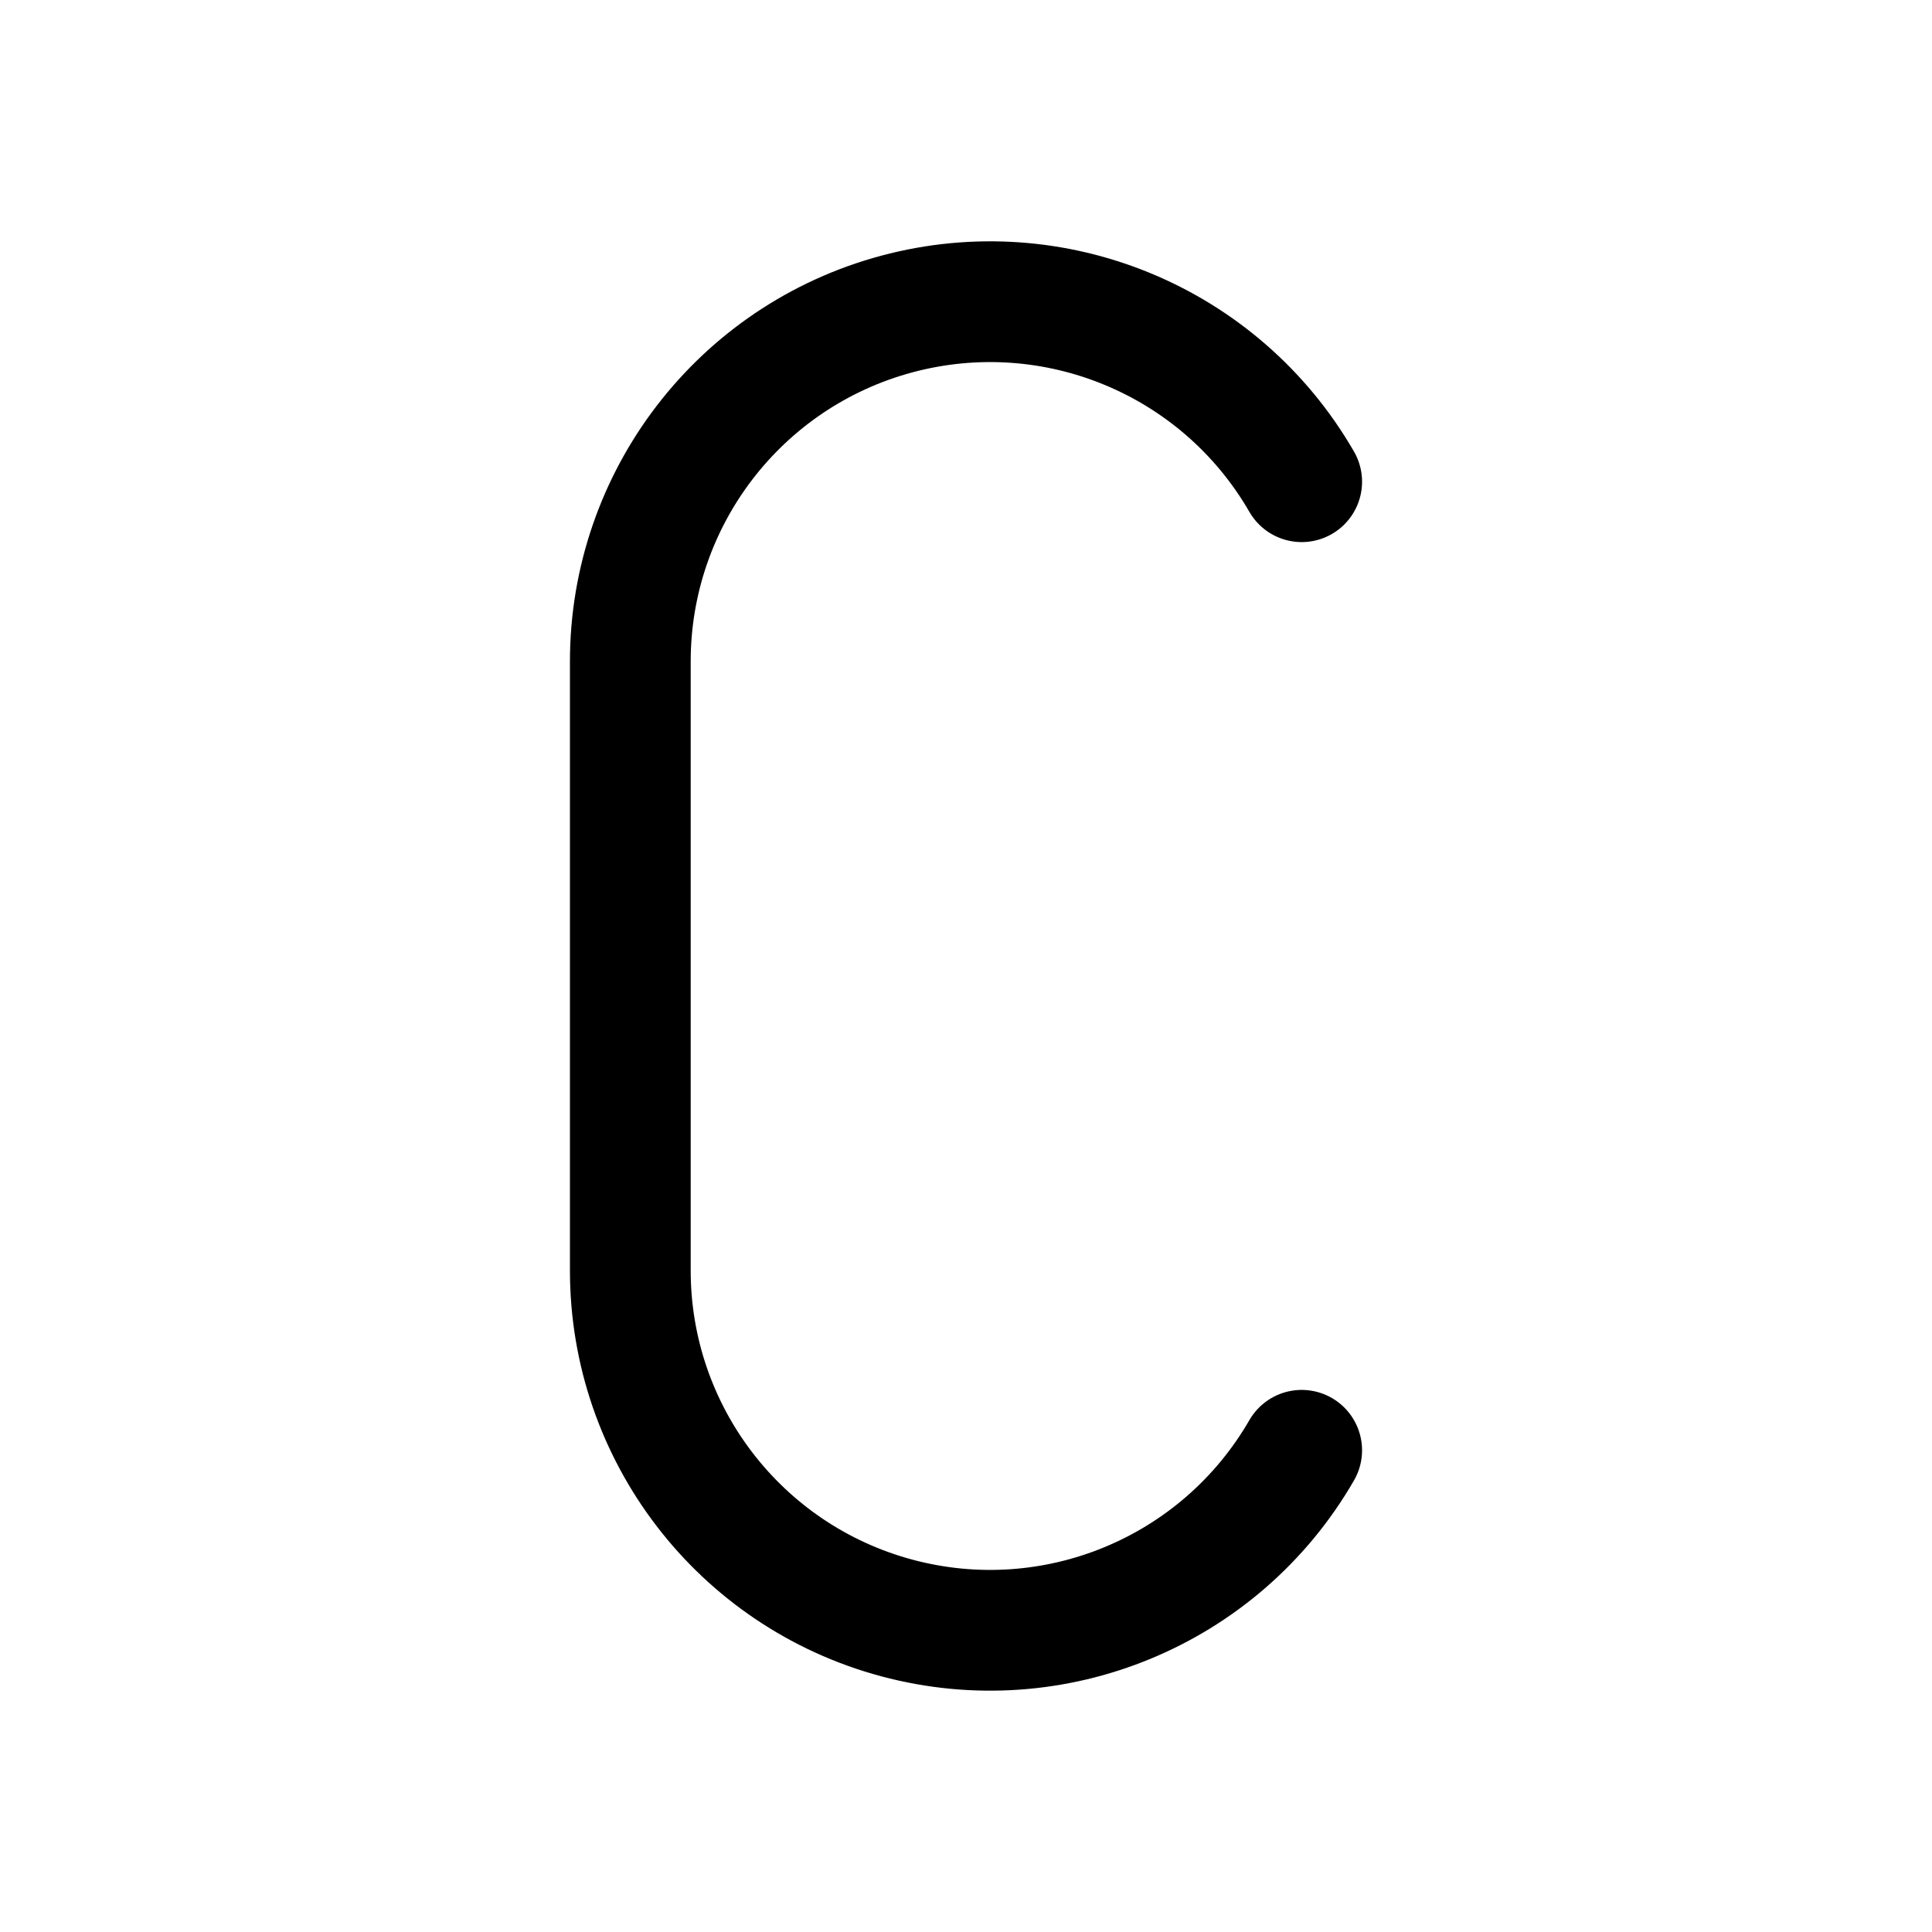
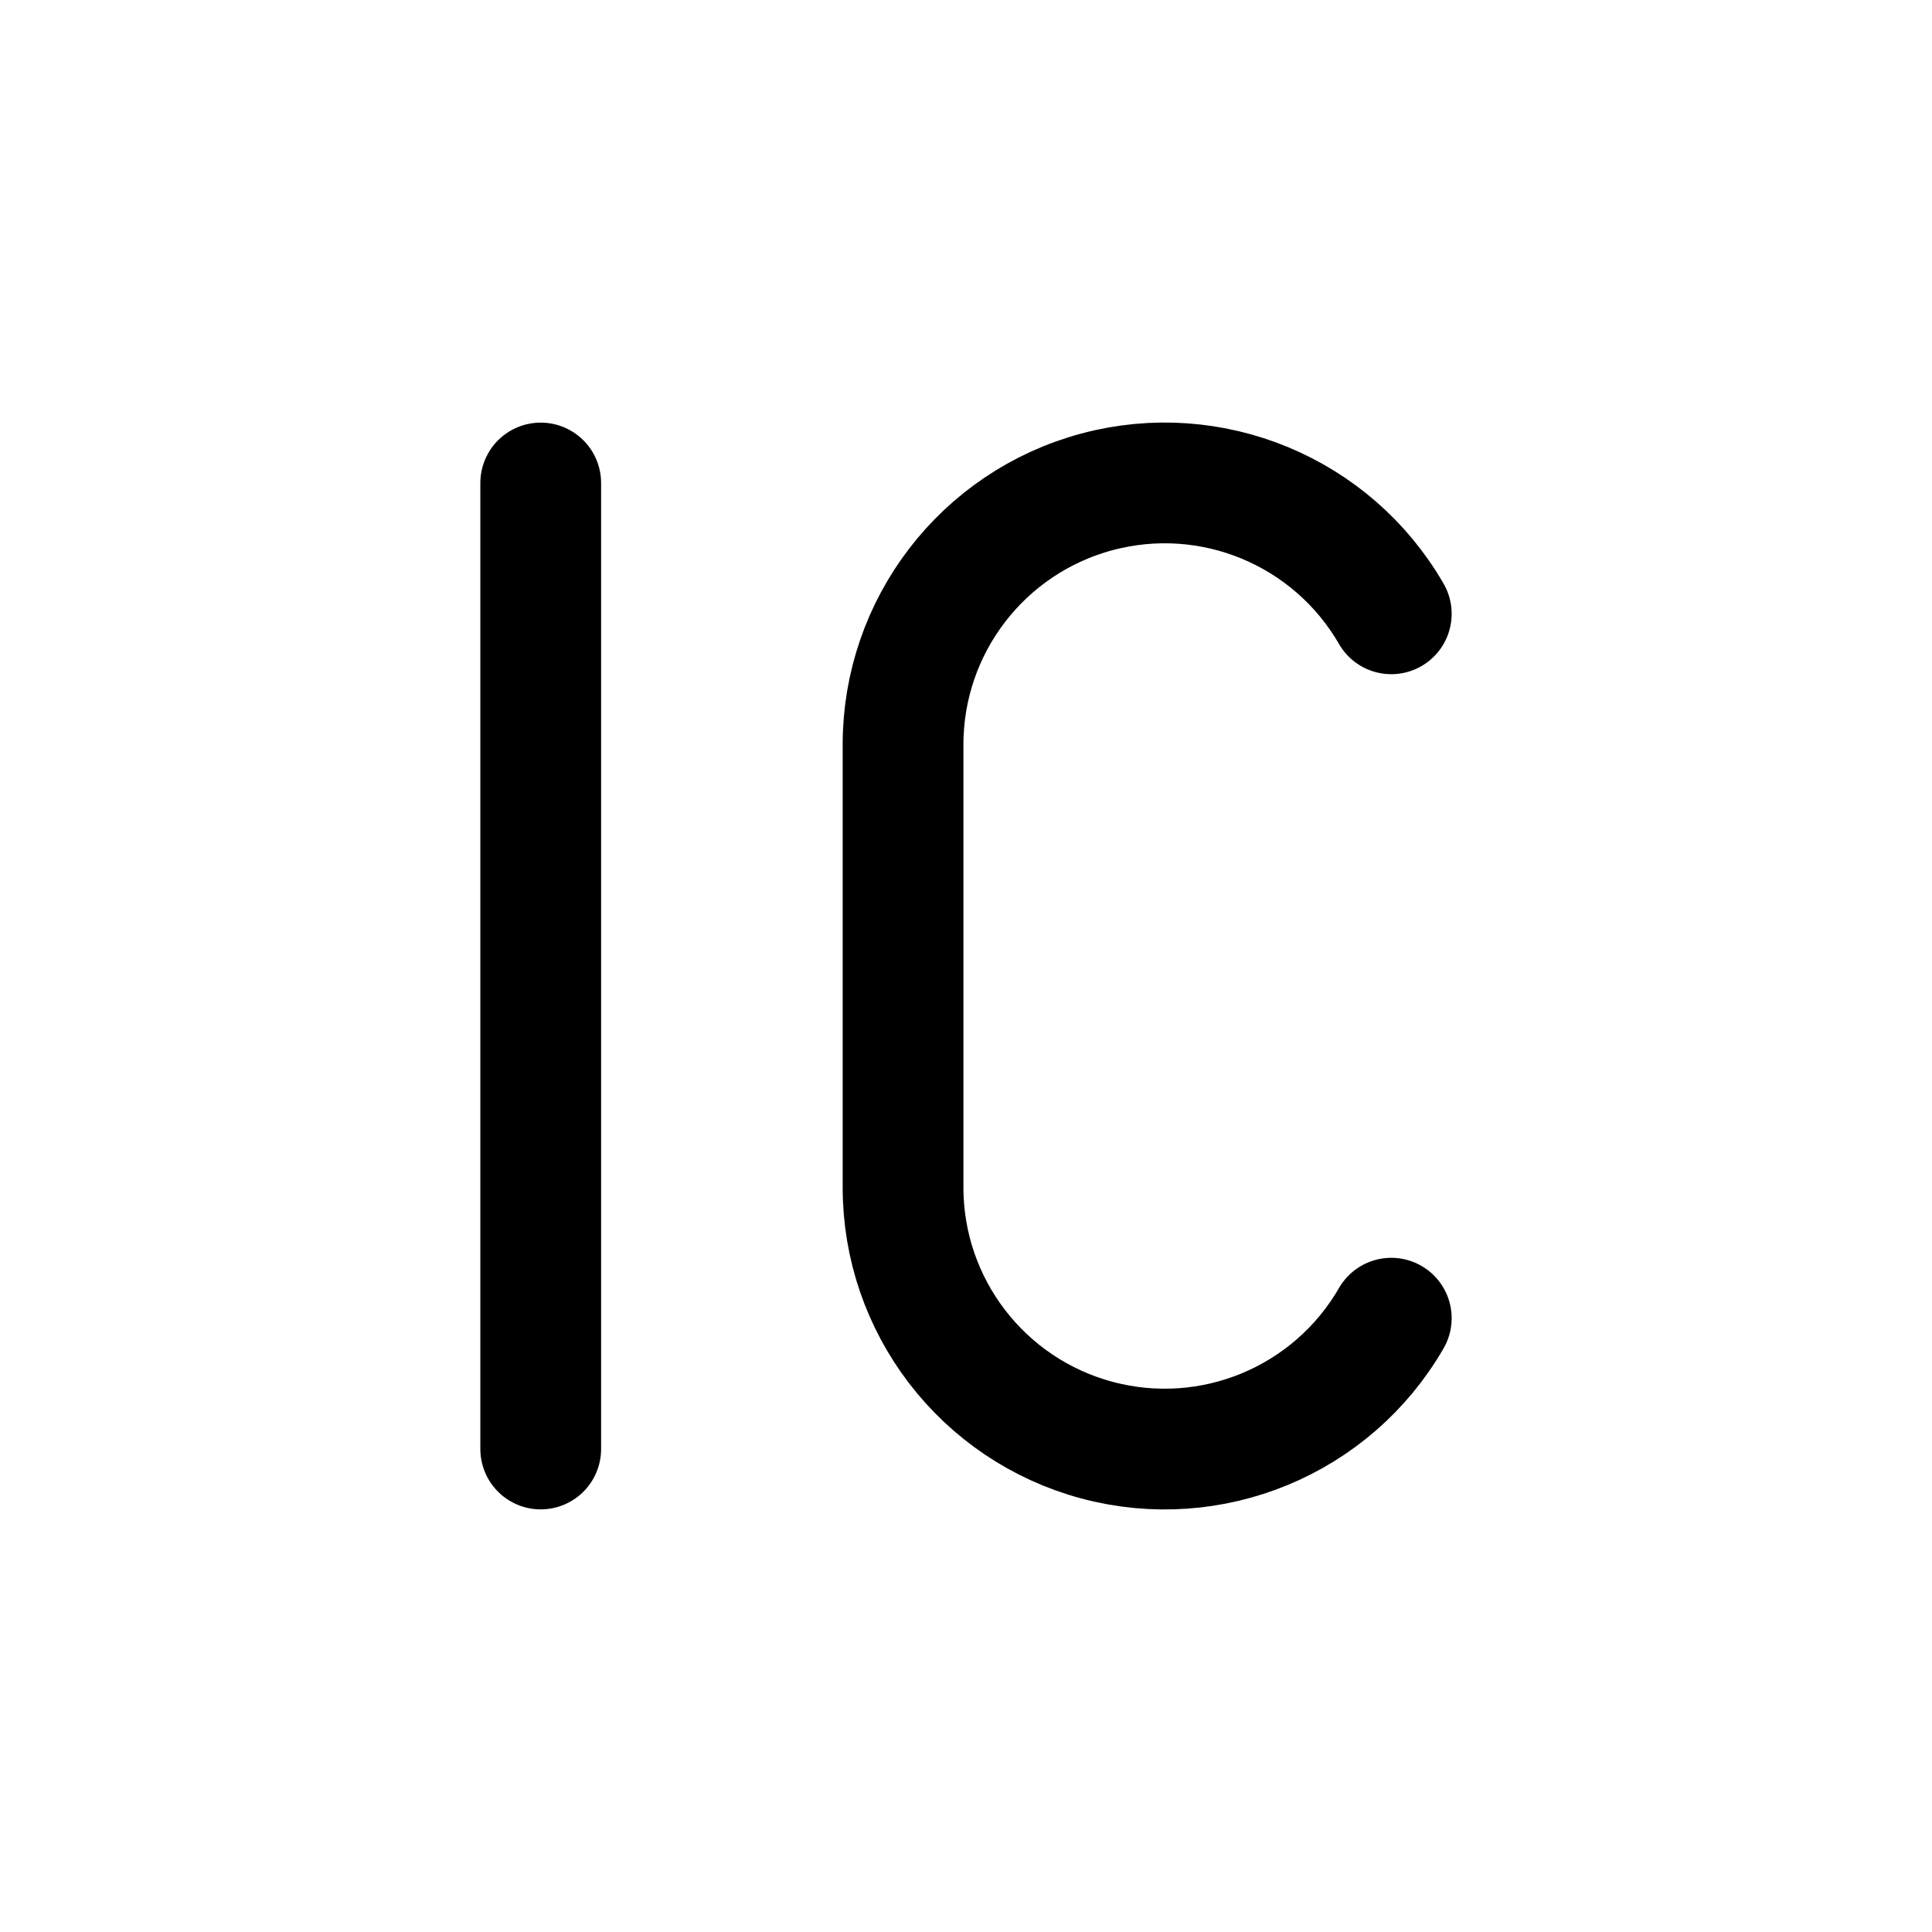
<svg xmlns="http://www.w3.org/2000/svg" fill="none" stroke-width="1.5" aria-hidden="true" data-slot="icon" viewBox="0 0 24 24" stroke="currentColor">
-   <path stroke-linecap="round" stroke-linejoin="round" d="M16.17 5.984a4.469 4.469 0 0 0-8.34 2.235v7.562a4.469 4.469 0 0 0 8.34 2.235" />
+   <path stroke-linecap="round" stroke-linejoin="round" d="M6.717 6v12M17.283 7.625a3.25 3.25 0 0 0-6.065 1.625v5.5a3.25 3.25 0 0 0 6.065 1.625" />
</svg>
